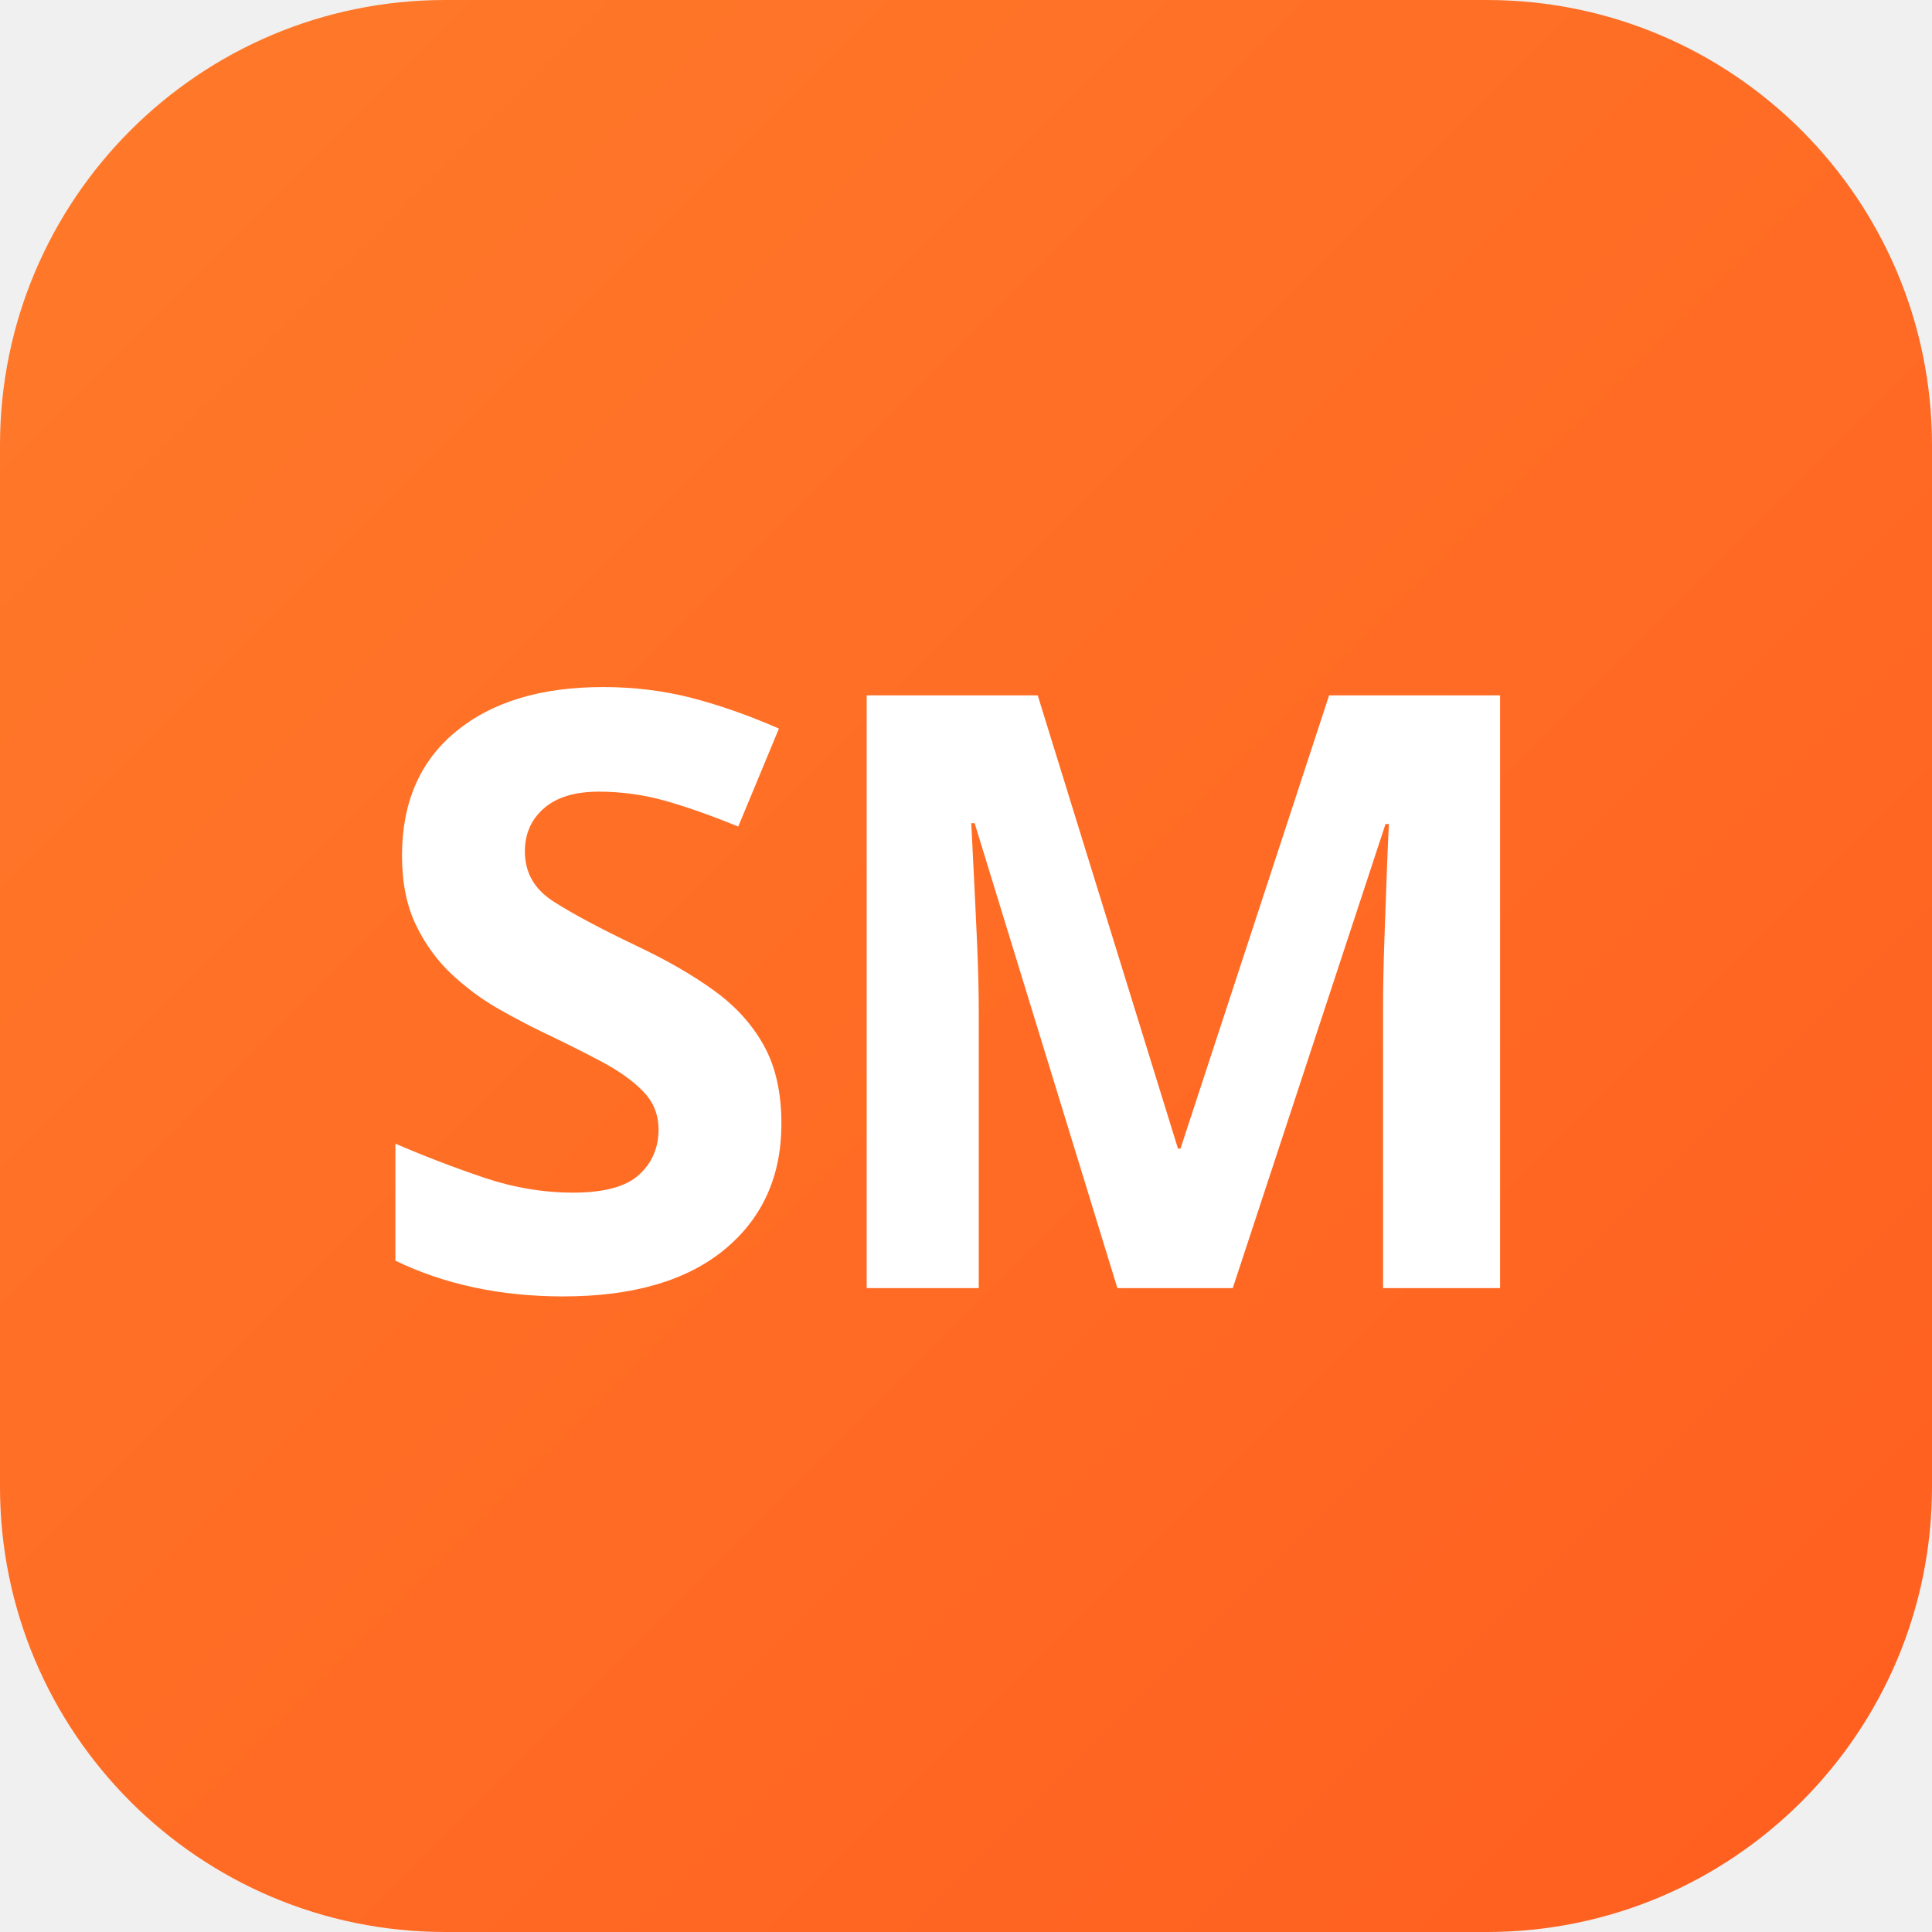
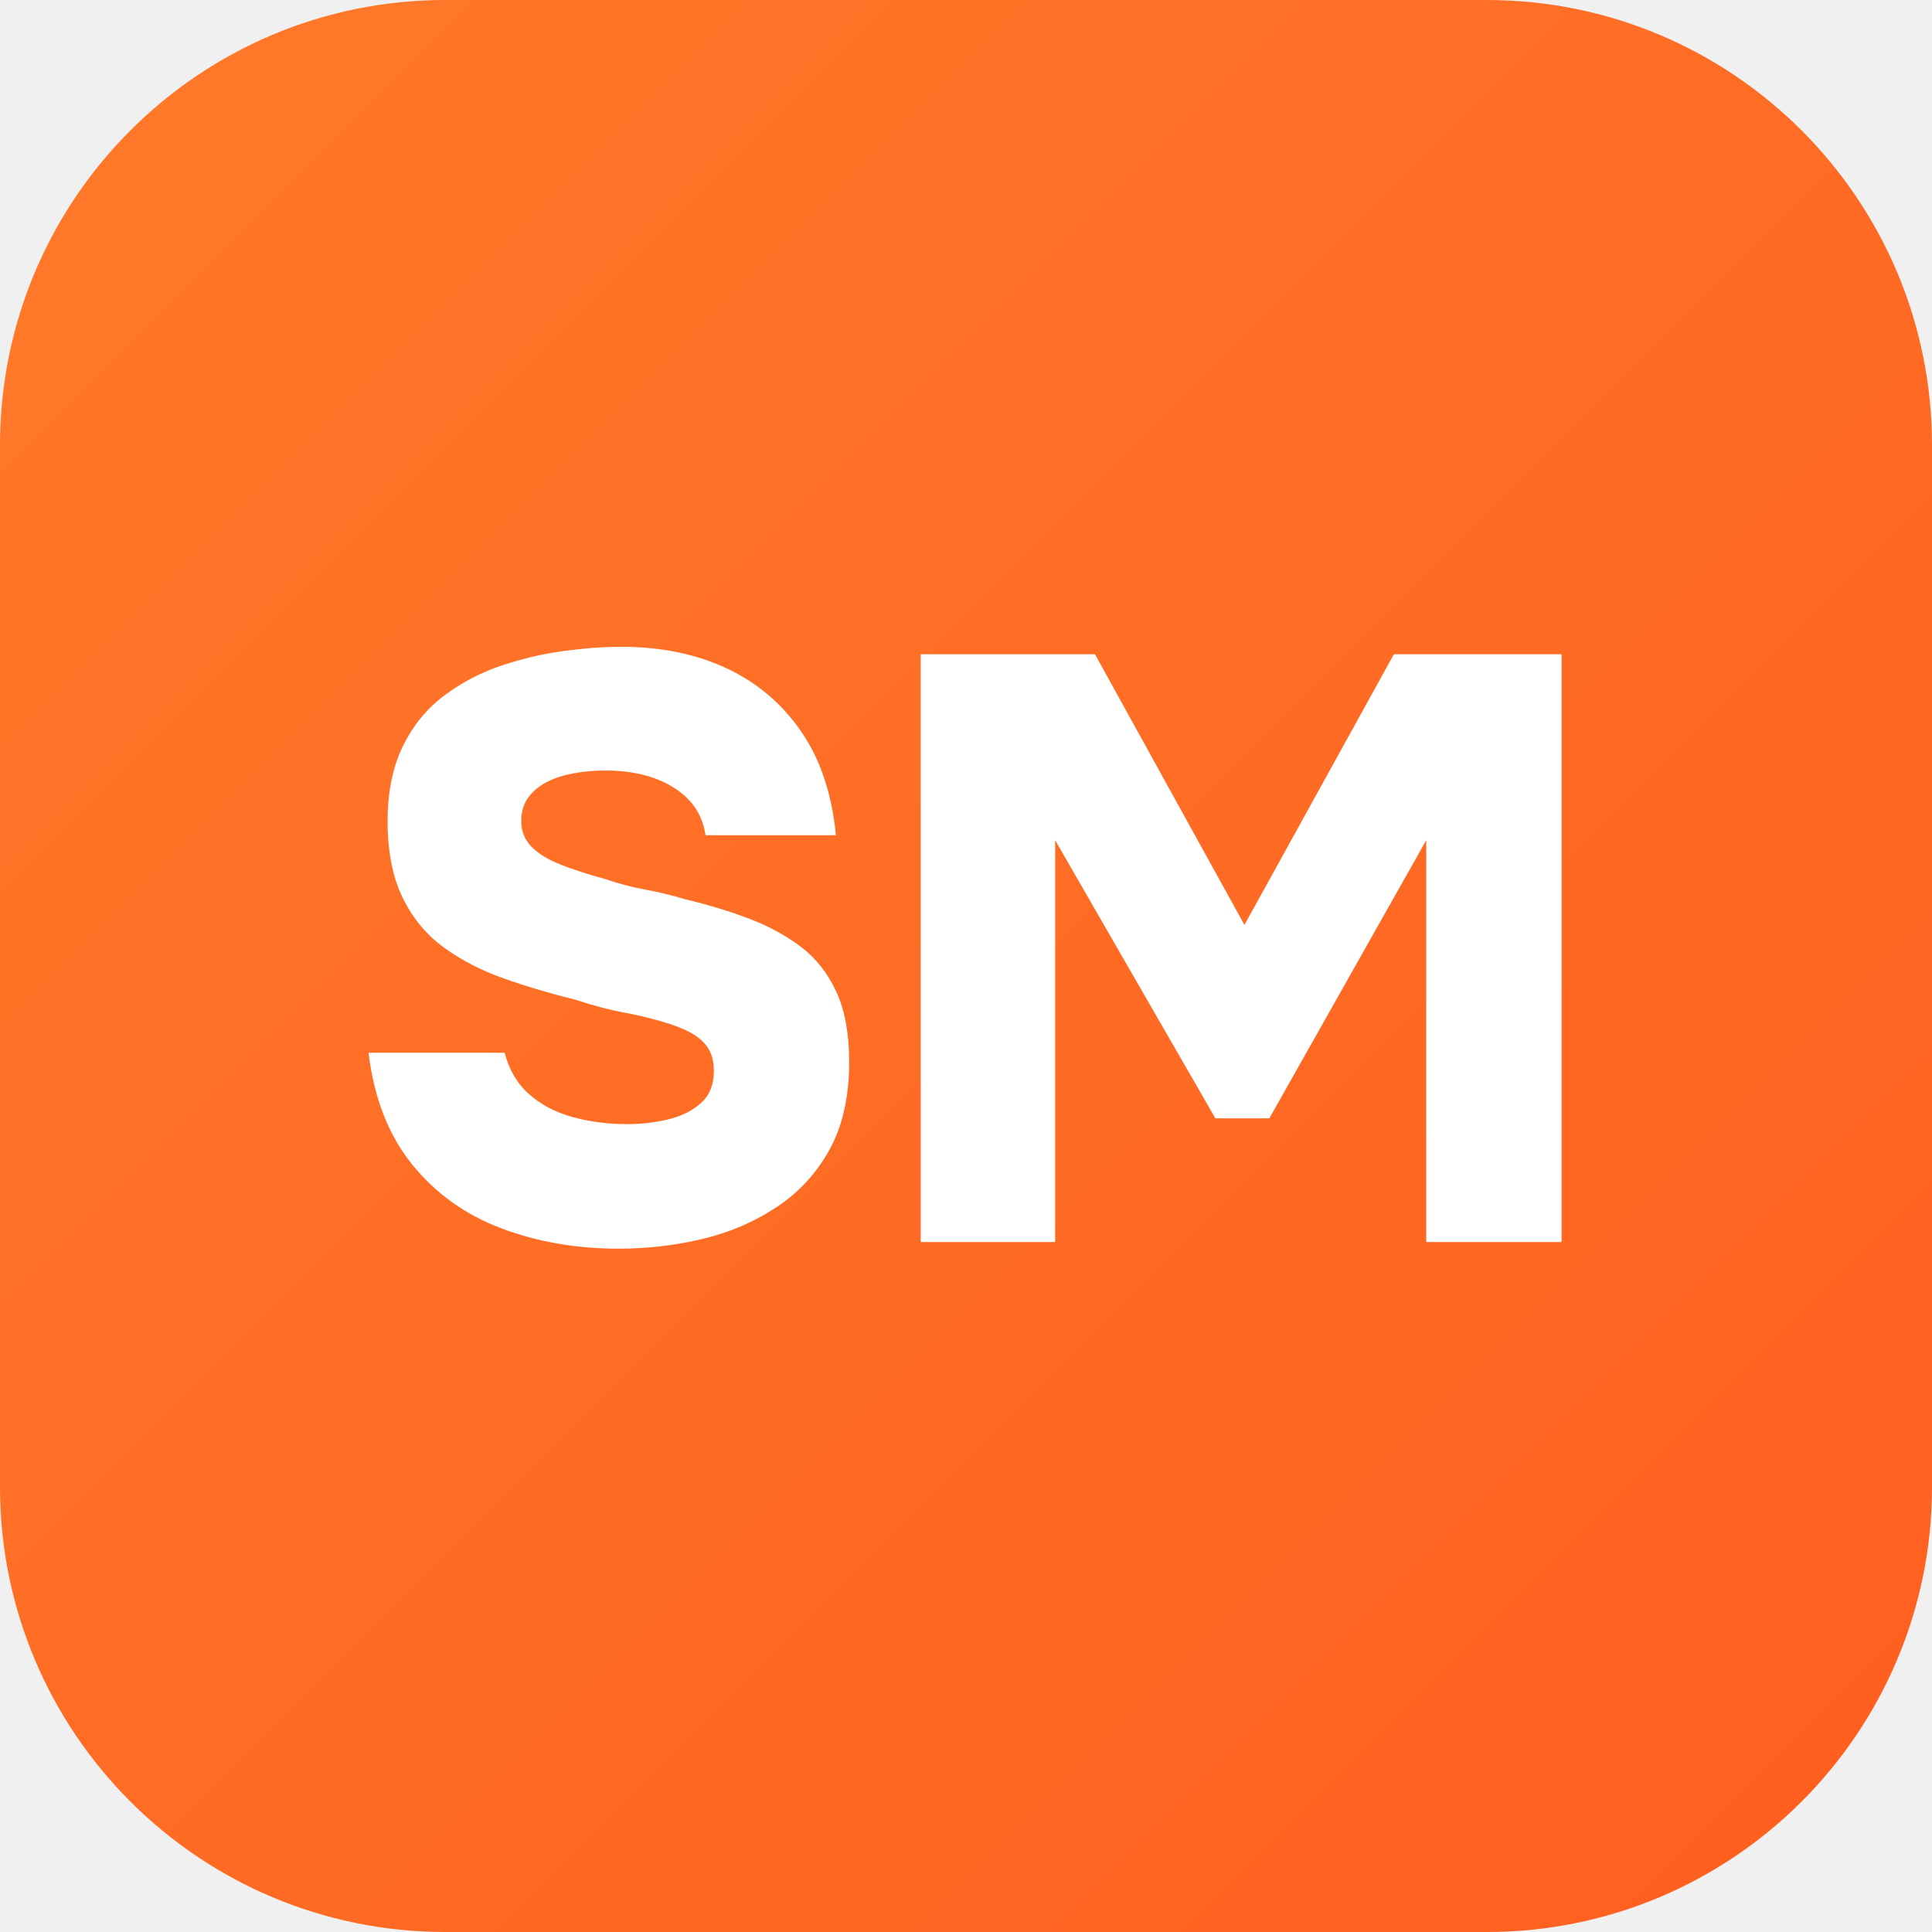
<svg xmlns="http://www.w3.org/2000/svg" viewBox="0 0 512 512" role="img" aria-label="SwoleMate">
  <defs>
    <linearGradient id="clay" x1="0" y1="0" x2="1" y2="1">
      <stop offset="0%" stop-color="#ff7a2a" />
      <stop offset="100%" stop-color="#ff5e1f" />
    </linearGradient>
  </defs>
  <rect width="512" height="512" rx="118" ry="118" fill="url(#clay)" />
-   <text x="50%" y="50%" text-anchor="middle" dominant-baseline="central" font-family="'Onest','Segoe UI',system-ui,-apple-system,sans-serif" font-weight="800" font-size="220" letter-spacing="-6" fill="#ffffff">SM</text>
+   <g transform="translate(88.64 329.15)" fill="#ffffff">
+     <path d="M75.24 1.76Q58.52 1.76 44.22 -3.63Q29.92 -9.02 20.57 -20.57Q11.22 -32.12 9.02 -50.16L45.1 -50.16Q46.86 -43.34 51.59 -39.16Q56.32 -34.98 63.14 -33.11Q69.96 -31.24 77.66 -31.24Q82.94 -31.24 88.22 -32.45Q93.5 -33.66 97.02 -36.74Q100.54 -39.82 100.54 -45.32Q100.54 -49.5 98.56 -52.03Q96.58 -54.56 92.95 -56.21Q89.32 -57.86 84.04 -59.18Q80.74 -60.06 77.22 -60.72Q73.7 -61.38 70.4 -62.26Q67.1 -63.14 63.8 -64.24Q53.9 -66.66 44.88 -69.85Q35.86 -73.04 28.93 -78.1Q22 -83.16 18.04 -91.3Q14.08 -99.44 14.08 -111.54Q14.08 -123.2 18.15 -131.45Q22.22 -139.7 29.15 -144.87Q36.08 -150.04 44.33 -152.79Q52.58 -155.54 60.83 -156.64Q69.08 -157.74 76.12 -157.74Q91.74 -157.74 103.95 -152.02Q116.16 -146.3 123.75 -135.19Q131.34 -124.08 132.88 -107.8L98.34 -107.8Q97.46 -113.52 93.83 -117.26Q90.2 -121 84.59 -122.98Q78.98 -124.96 71.72 -124.96Q67.32 -124.96 63.25 -124.19Q59.18 -123.42 56.21 -121.88Q53.24 -120.34 51.37 -117.81Q49.5 -115.28 49.5 -111.54Q49.5 -107.58 52.14 -104.83Q54.78 -102.08 59.73 -100.1Q64.68 -98.12 71.94 -96.14Q77 -94.38 82.39 -93.39Q87.78 -92.4 92.84 -90.86Q102.08 -88.66 109.89 -85.69Q117.7 -82.72 123.64 -78.21Q129.58 -73.7 132.99 -66.33Q136.4 -58.96 136.4 -47.74Q136.4 -34.1 131.34 -24.75Q126.28 -15.4 117.48 -9.46Q108.68 -3.52 97.79 -0.88Q86.9 1.76 75.24 1.76Z M155.35 0L155.35 -155.76L201.55 -155.76L241.15 -84.04L280.75 -155.76L325.19 -155.76L325.19 0L289.33 0L289.33 -106.48L247.75 -32.78L233.45 -32.78L190.99 -106.48L190.99 0Z" />
+   </g>
</svg>
